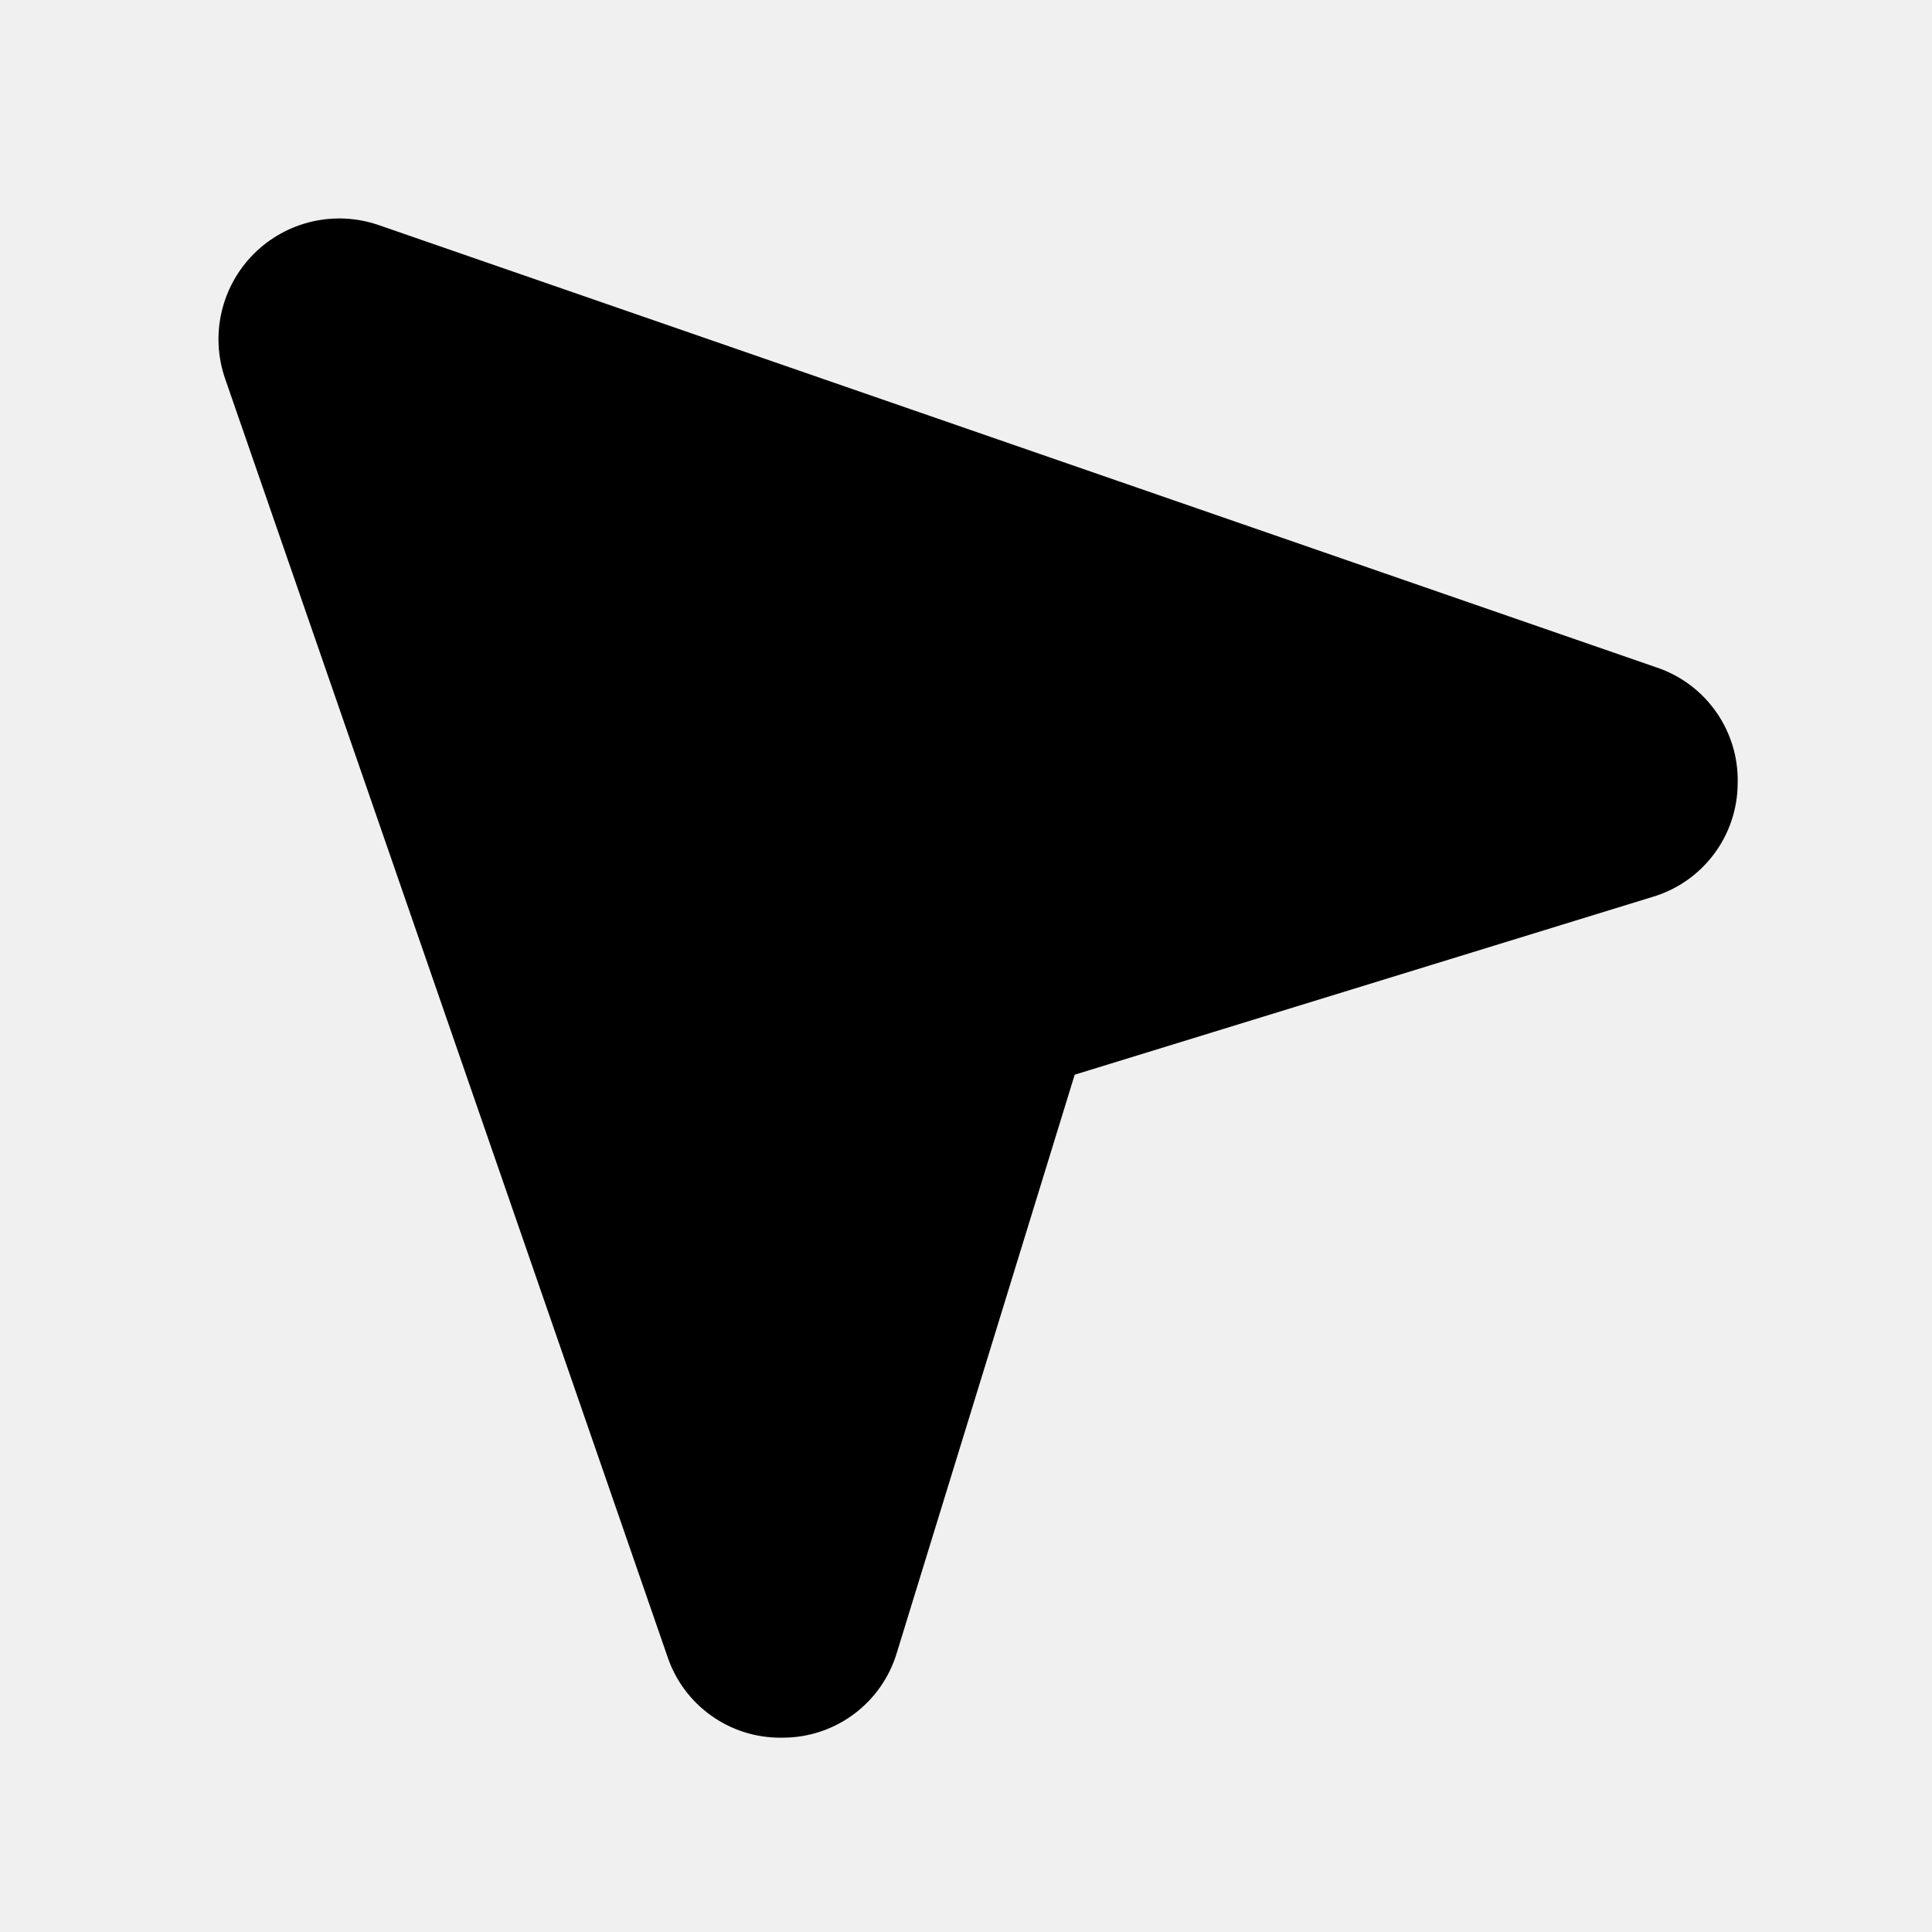
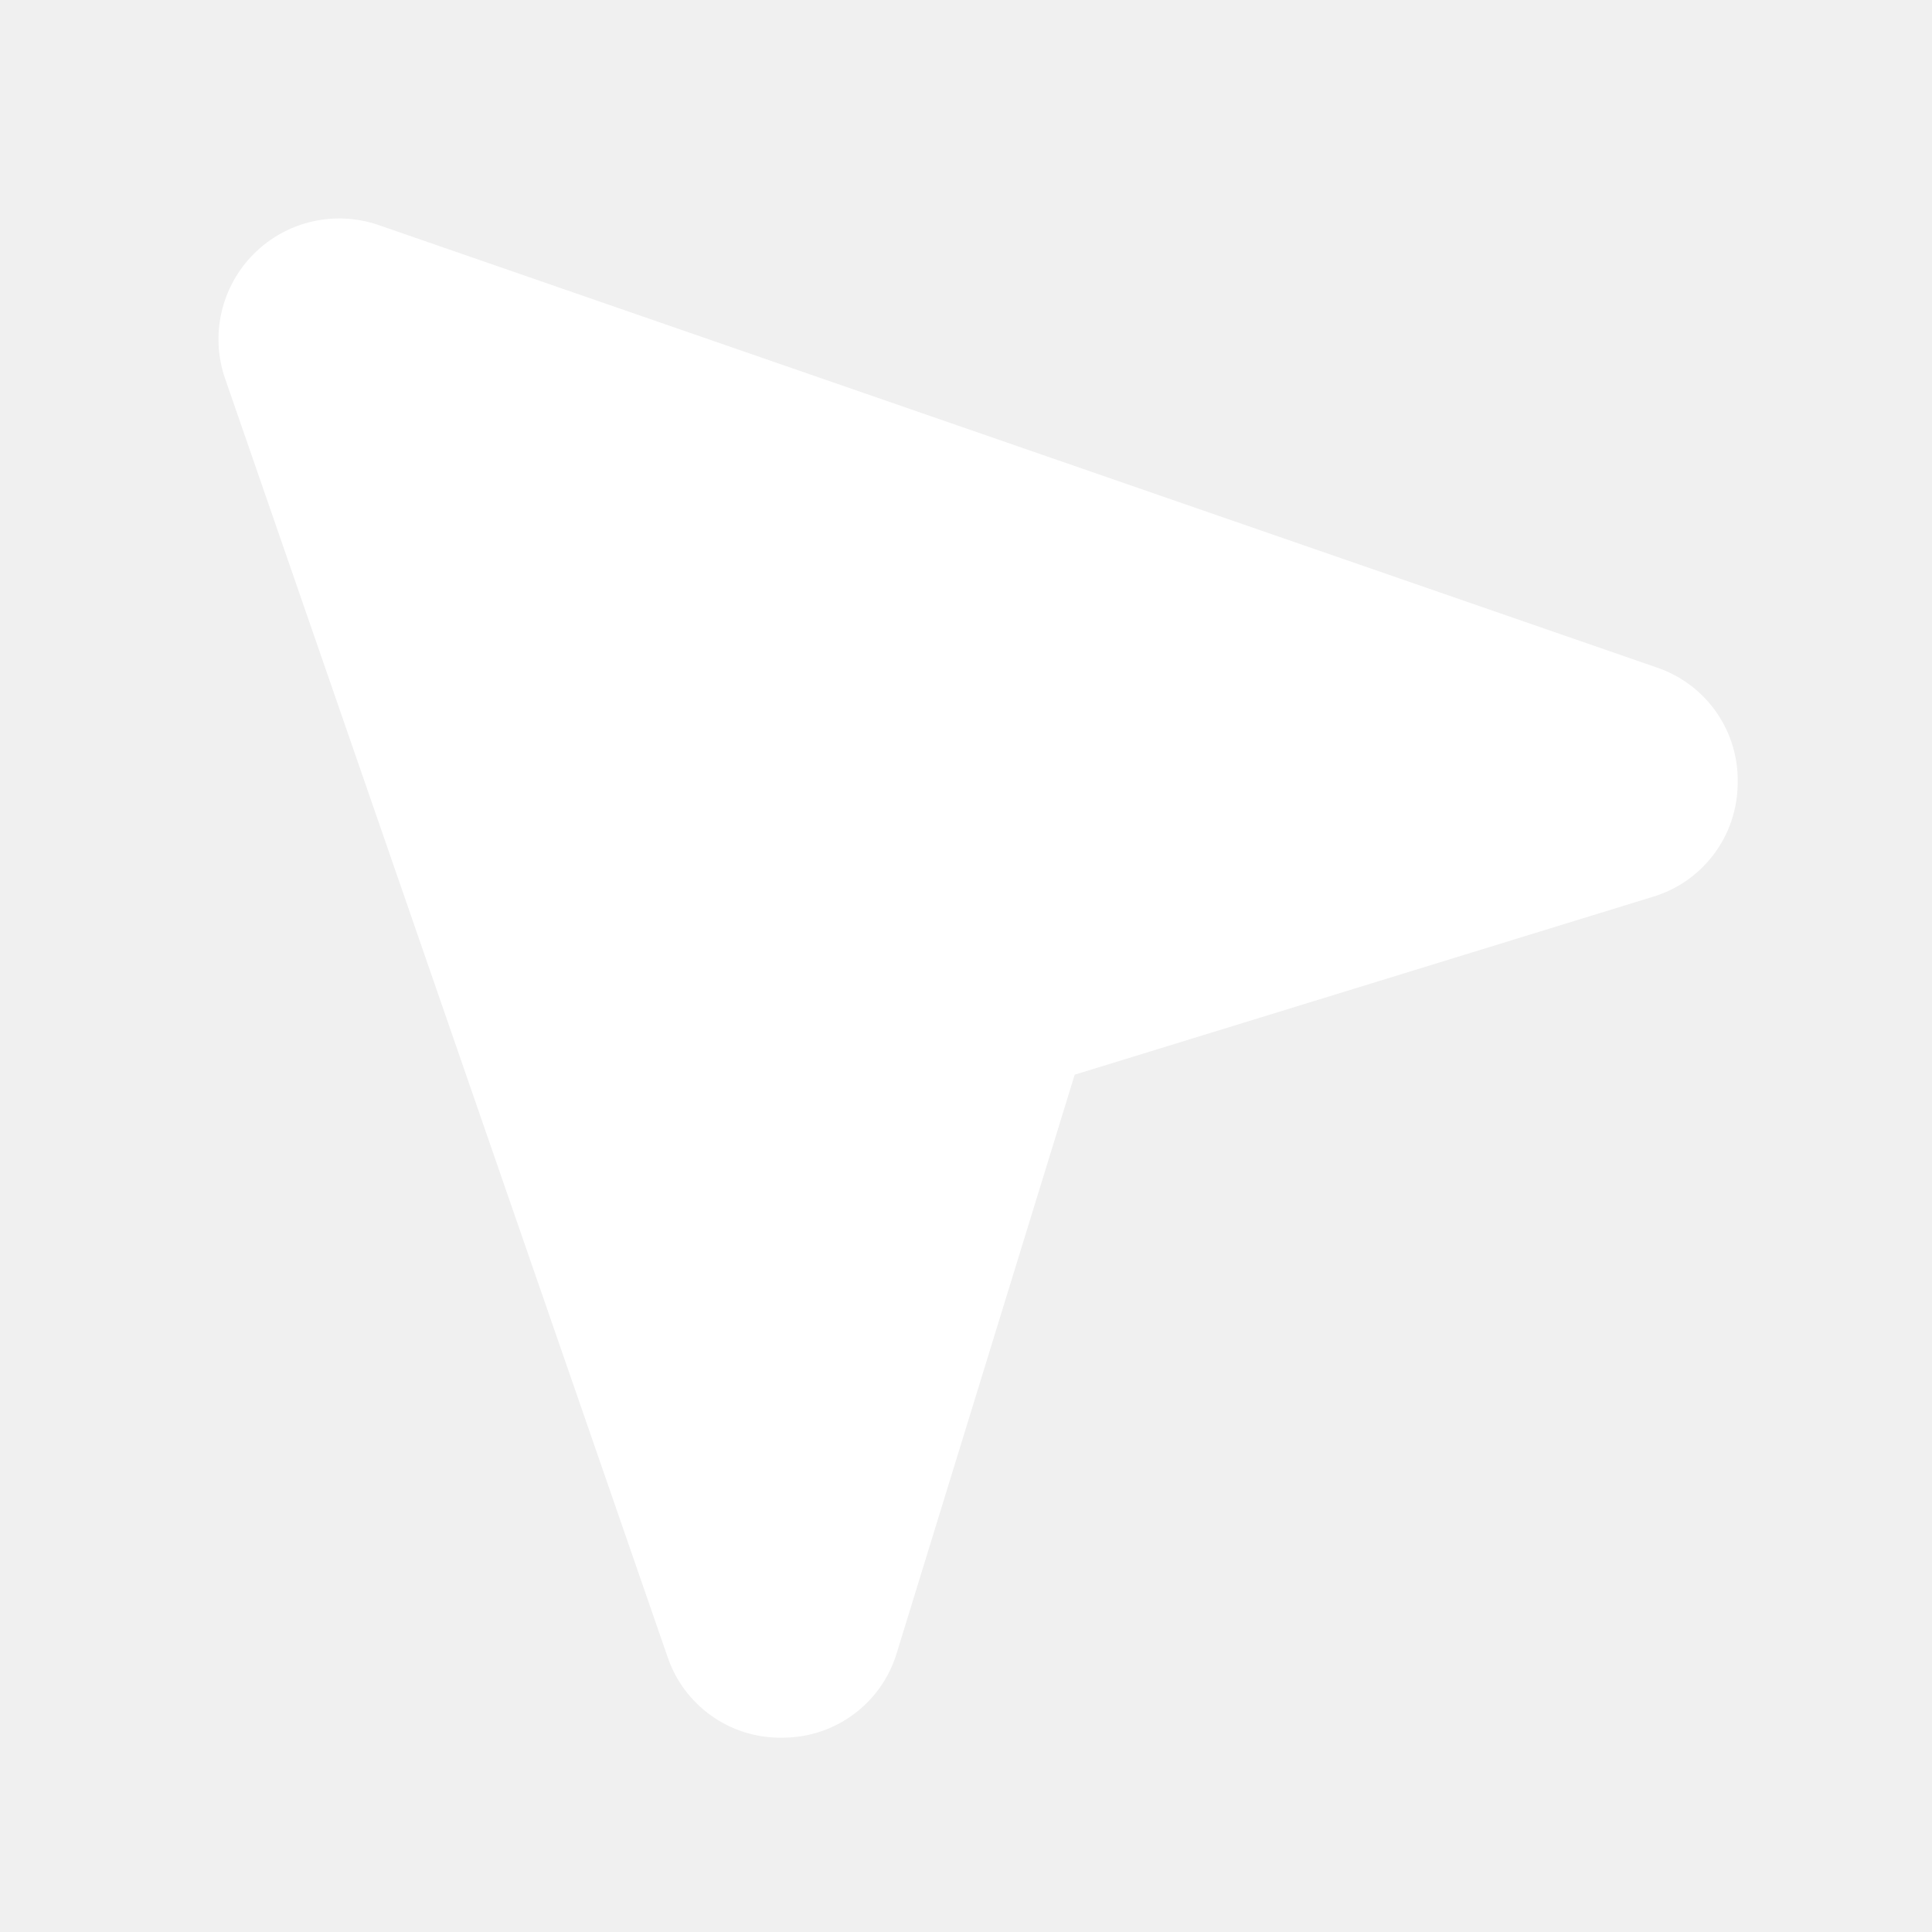
- <svg xmlns="http://www.w3.org/2000/svg" fill="#000000" width="800px" height="800px" viewBox="0 0 256 256" id="Flat">
+ <svg xmlns="http://www.w3.org/2000/svg" width="24" height="24" viewBox="0 0 256 256" fill="#FFFFFF">
  <path d="M230.251,103.83A15.768,15.768,0,0,1,218.96,118.846l-76.557,23.556-23.556,76.555a15.764,15.764,0,0,1-15.015,11.292c-.099.002-.199.003-.298.003a15.757,15.757,0,0,1-15.1-10.766L29.831,50.182A16,16,0,0,1,50.185,29.828L219.487,88.434A15.764,15.764,0,0,1,230.251,103.83Z" />
</svg>
